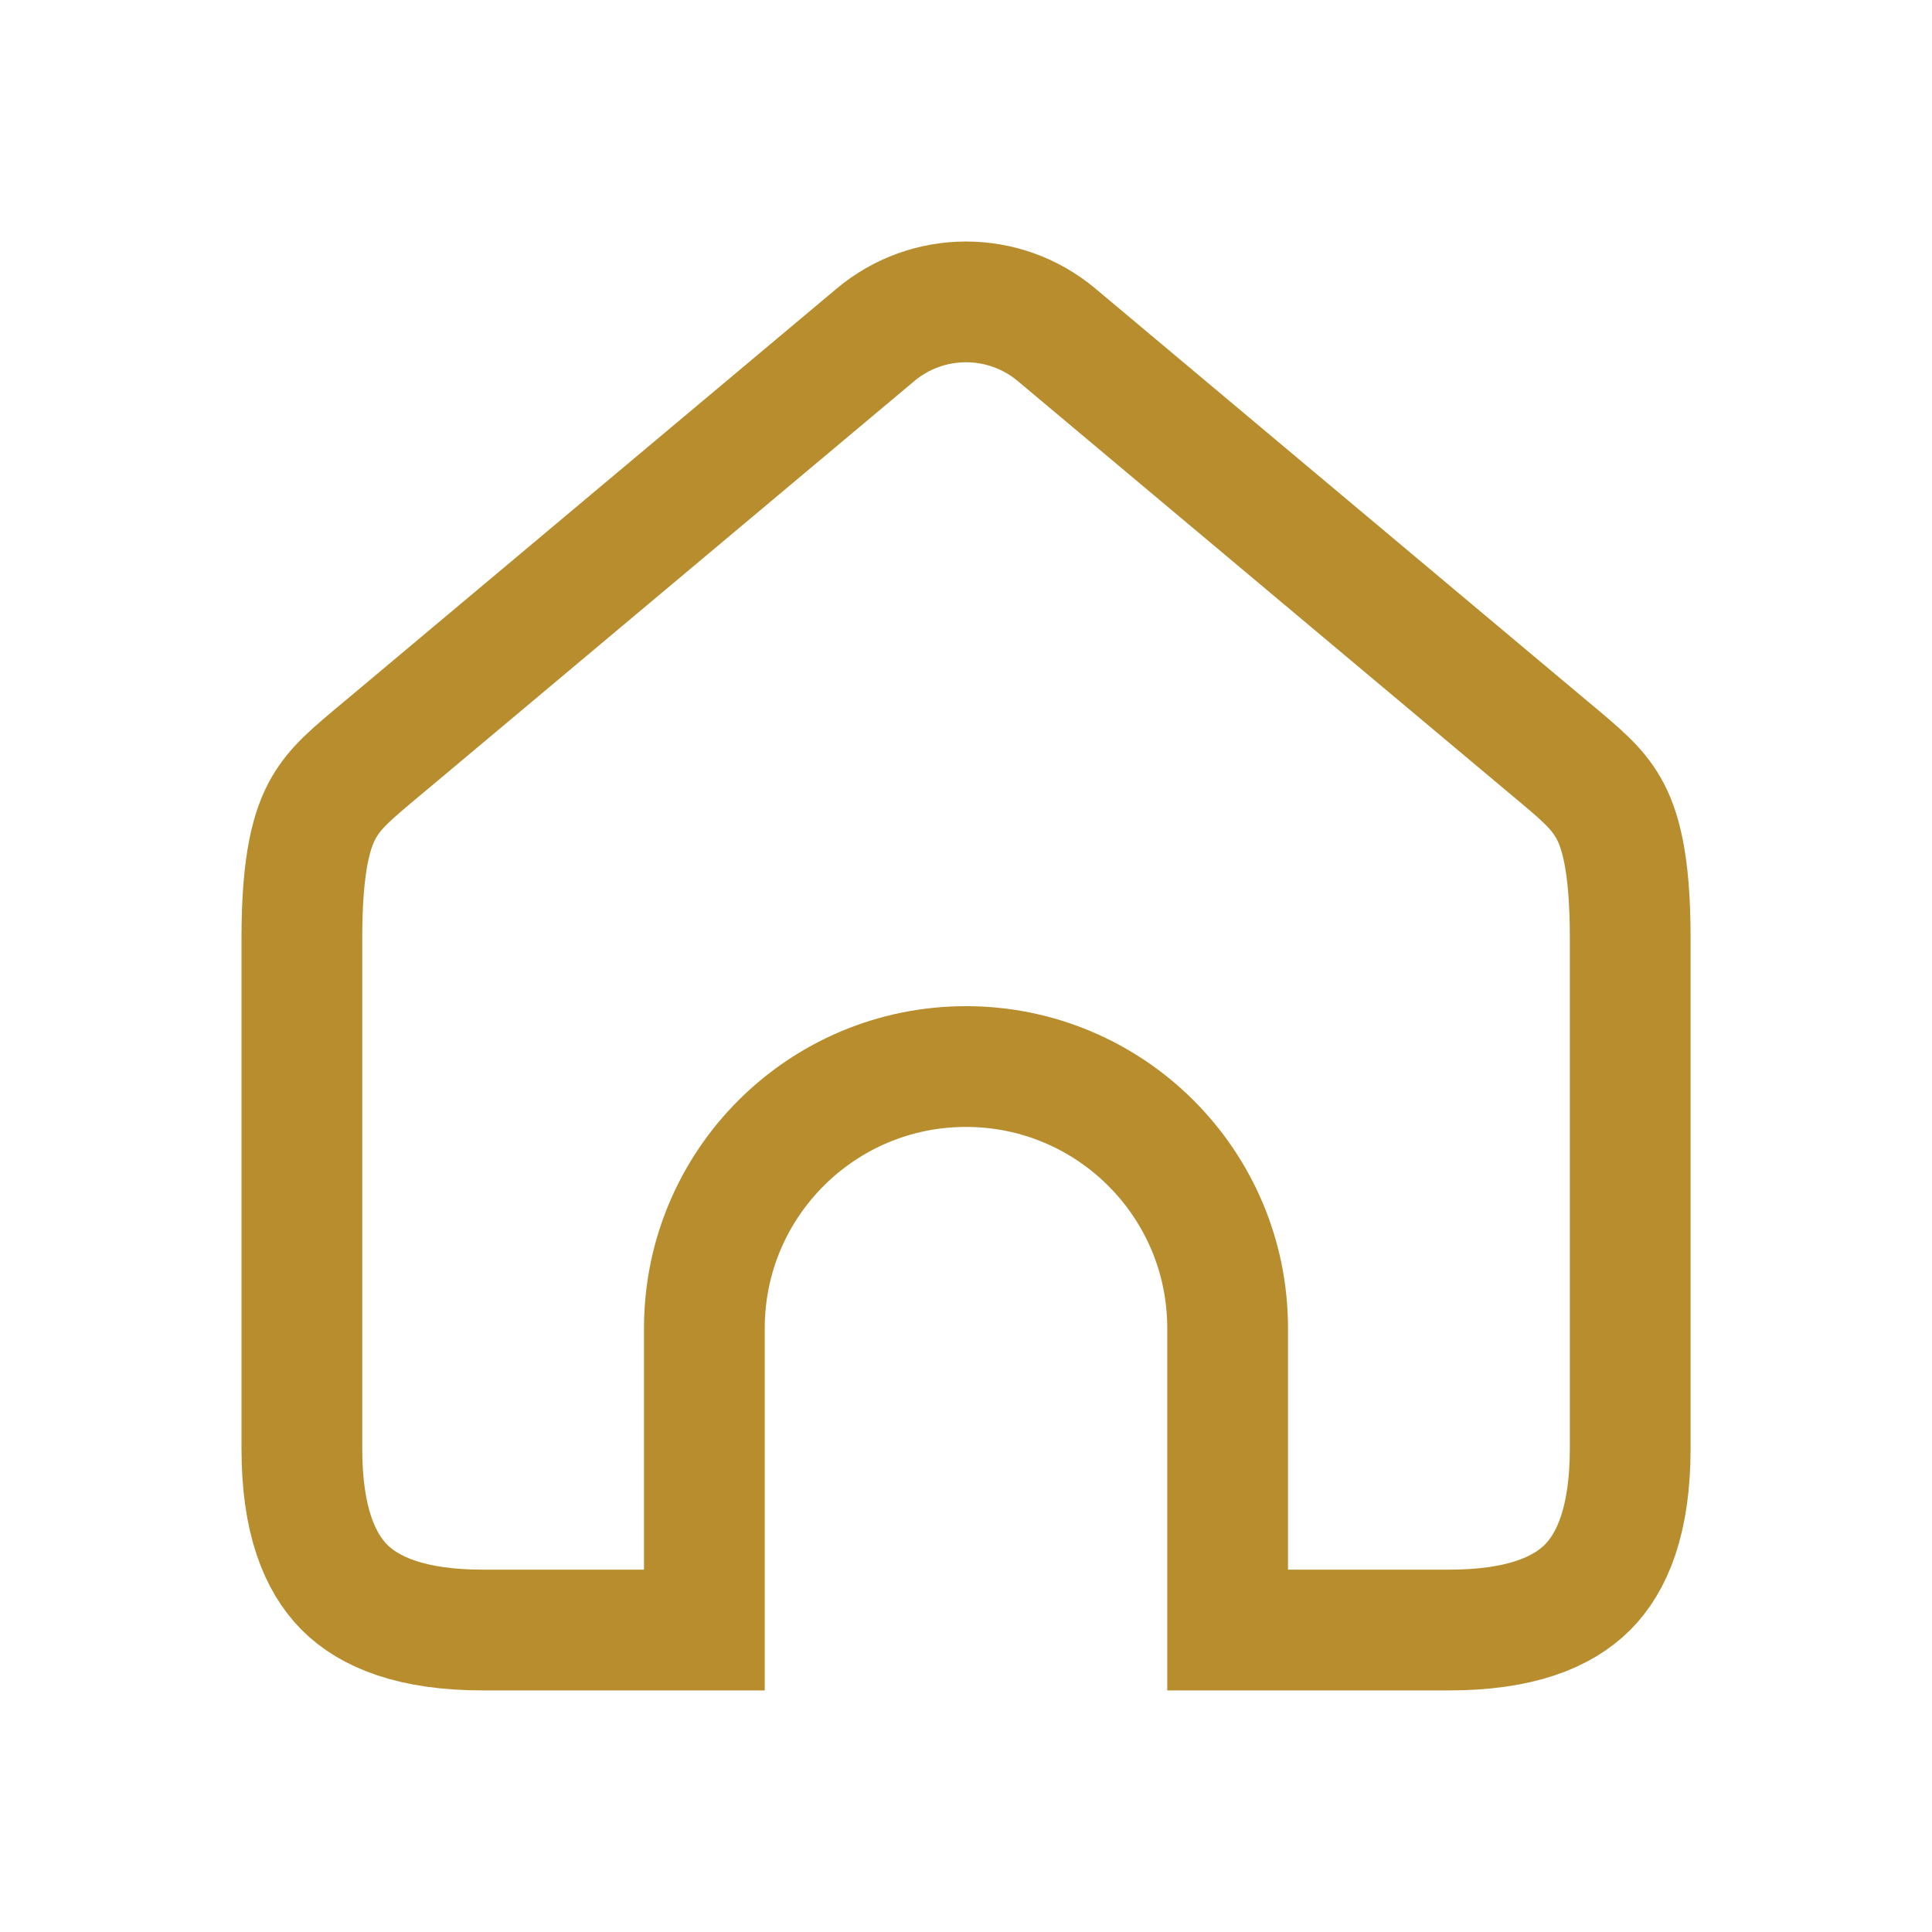
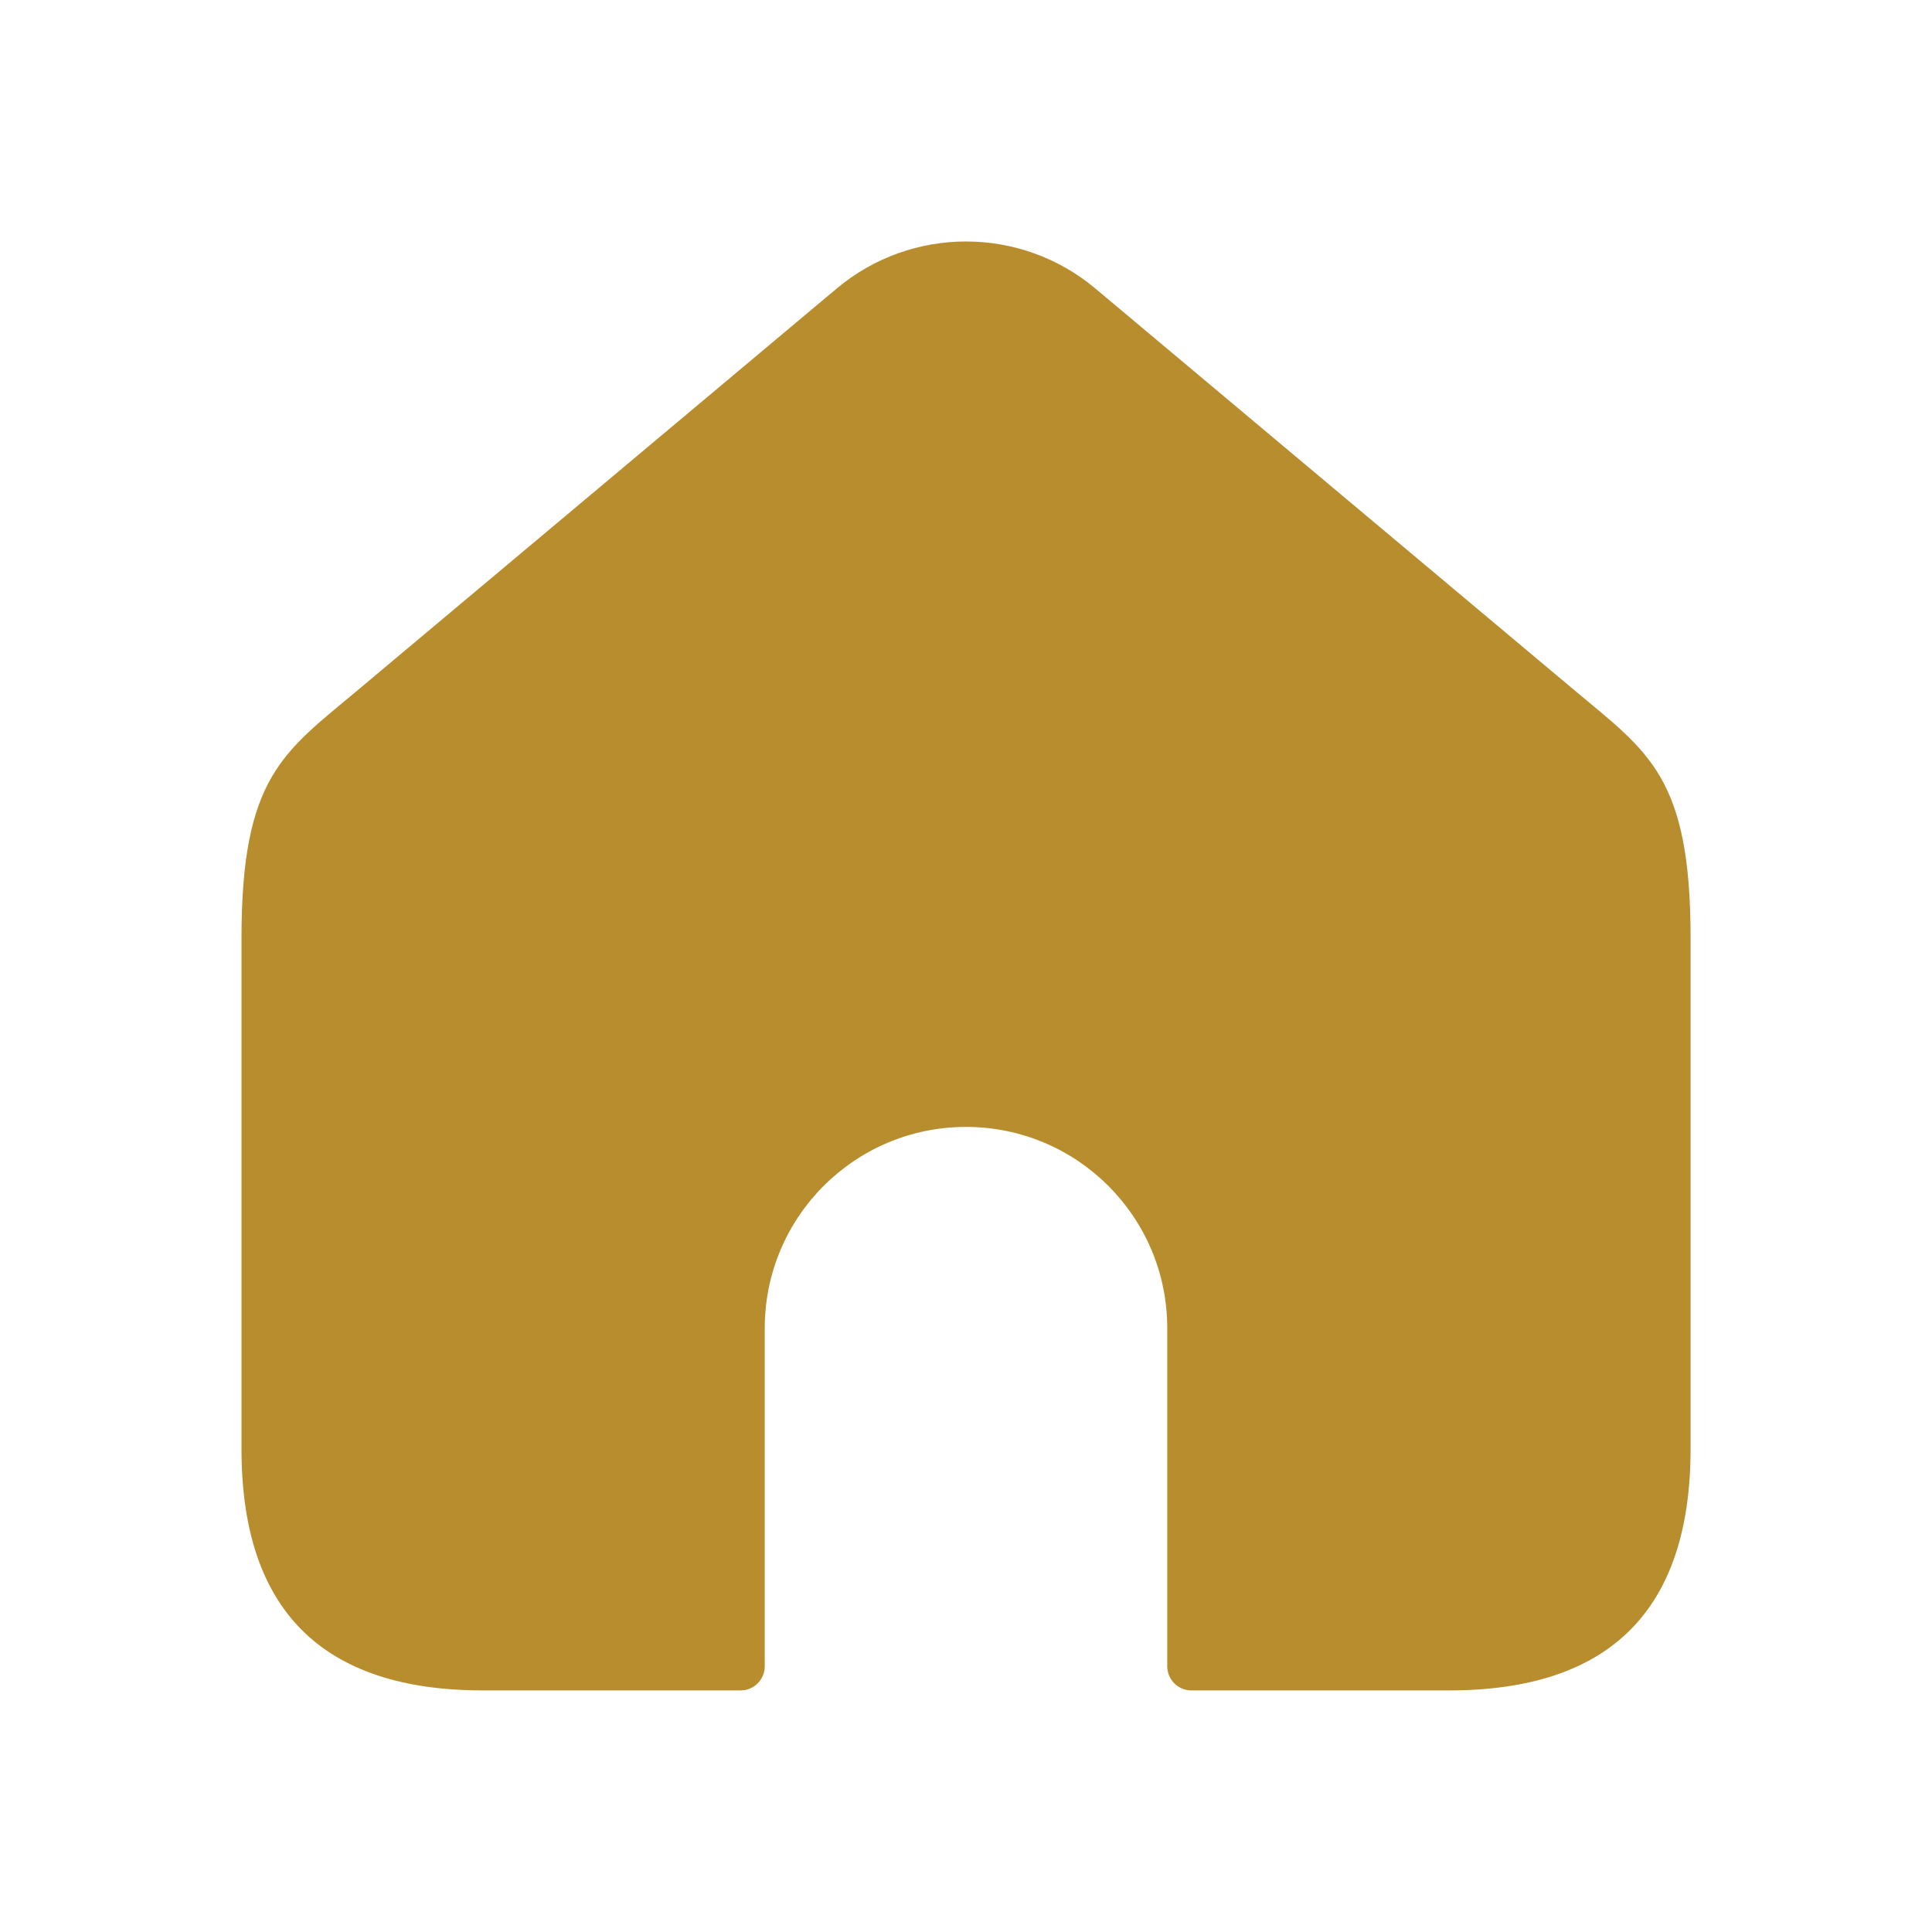
<svg xmlns="http://www.w3.org/2000/svg" width="24" height="24" viewBox="0 0 24 24" fill="none">
-   <path d="M4.912 9.16L4.912 9.16L10.876 4.159C10.876 4.159 10.876 4.159 10.876 4.159C11.526 3.614 12.475 3.614 13.125 4.159L19.089 9.16C19.143 9.205 19.194 9.248 19.242 9.288C19.64 9.62 19.833 9.781 19.977 10.03C20.124 10.283 20.251 10.704 20.251 11.65V17.999C20.25 18.883 20.03 19.409 19.72 19.719C19.41 20.029 18.884 20.249 18 20.249H15.25V16.499C15.25 14.704 13.795 13.249 12 13.249C10.205 13.249 8.75 14.704 8.75 16.499V20.249H6C5.116 20.249 4.59 20.029 4.28 19.719C3.971 19.409 3.75 18.884 3.75 17.999V11.65C3.75 10.704 3.877 10.283 4.024 10.03C4.168 9.781 4.361 9.62 4.761 9.286C4.808 9.247 4.858 9.205 4.912 9.16Z" stroke="#b88d2e" stroke-width="1.5" />
+   <path fill-rule="evenodd" clip-rule="evenodd" d="M18 20.999H14.8C14.634 20.999 14.5 20.865 14.5 20.699V16.499C14.5 15.118 13.381 13.999 12 13.999C10.619 13.999 9.5 15.118 9.5 16.499V20.699C9.5 20.865 9.366 20.999 9.2 20.999H6C4 20.999 3 19.999 3 17.999V11.65C3 9.652 3.523 9.345 4.43 8.585L10.394 3.584C11.323 2.805 12.678 2.805 13.607 3.584L19.571 8.585C20.477 9.345 21.001 9.652 21.001 11.65V17.999C21 19.999 20 20.999 18 20.999Z" fill="#B88D2E" />
</svg>
